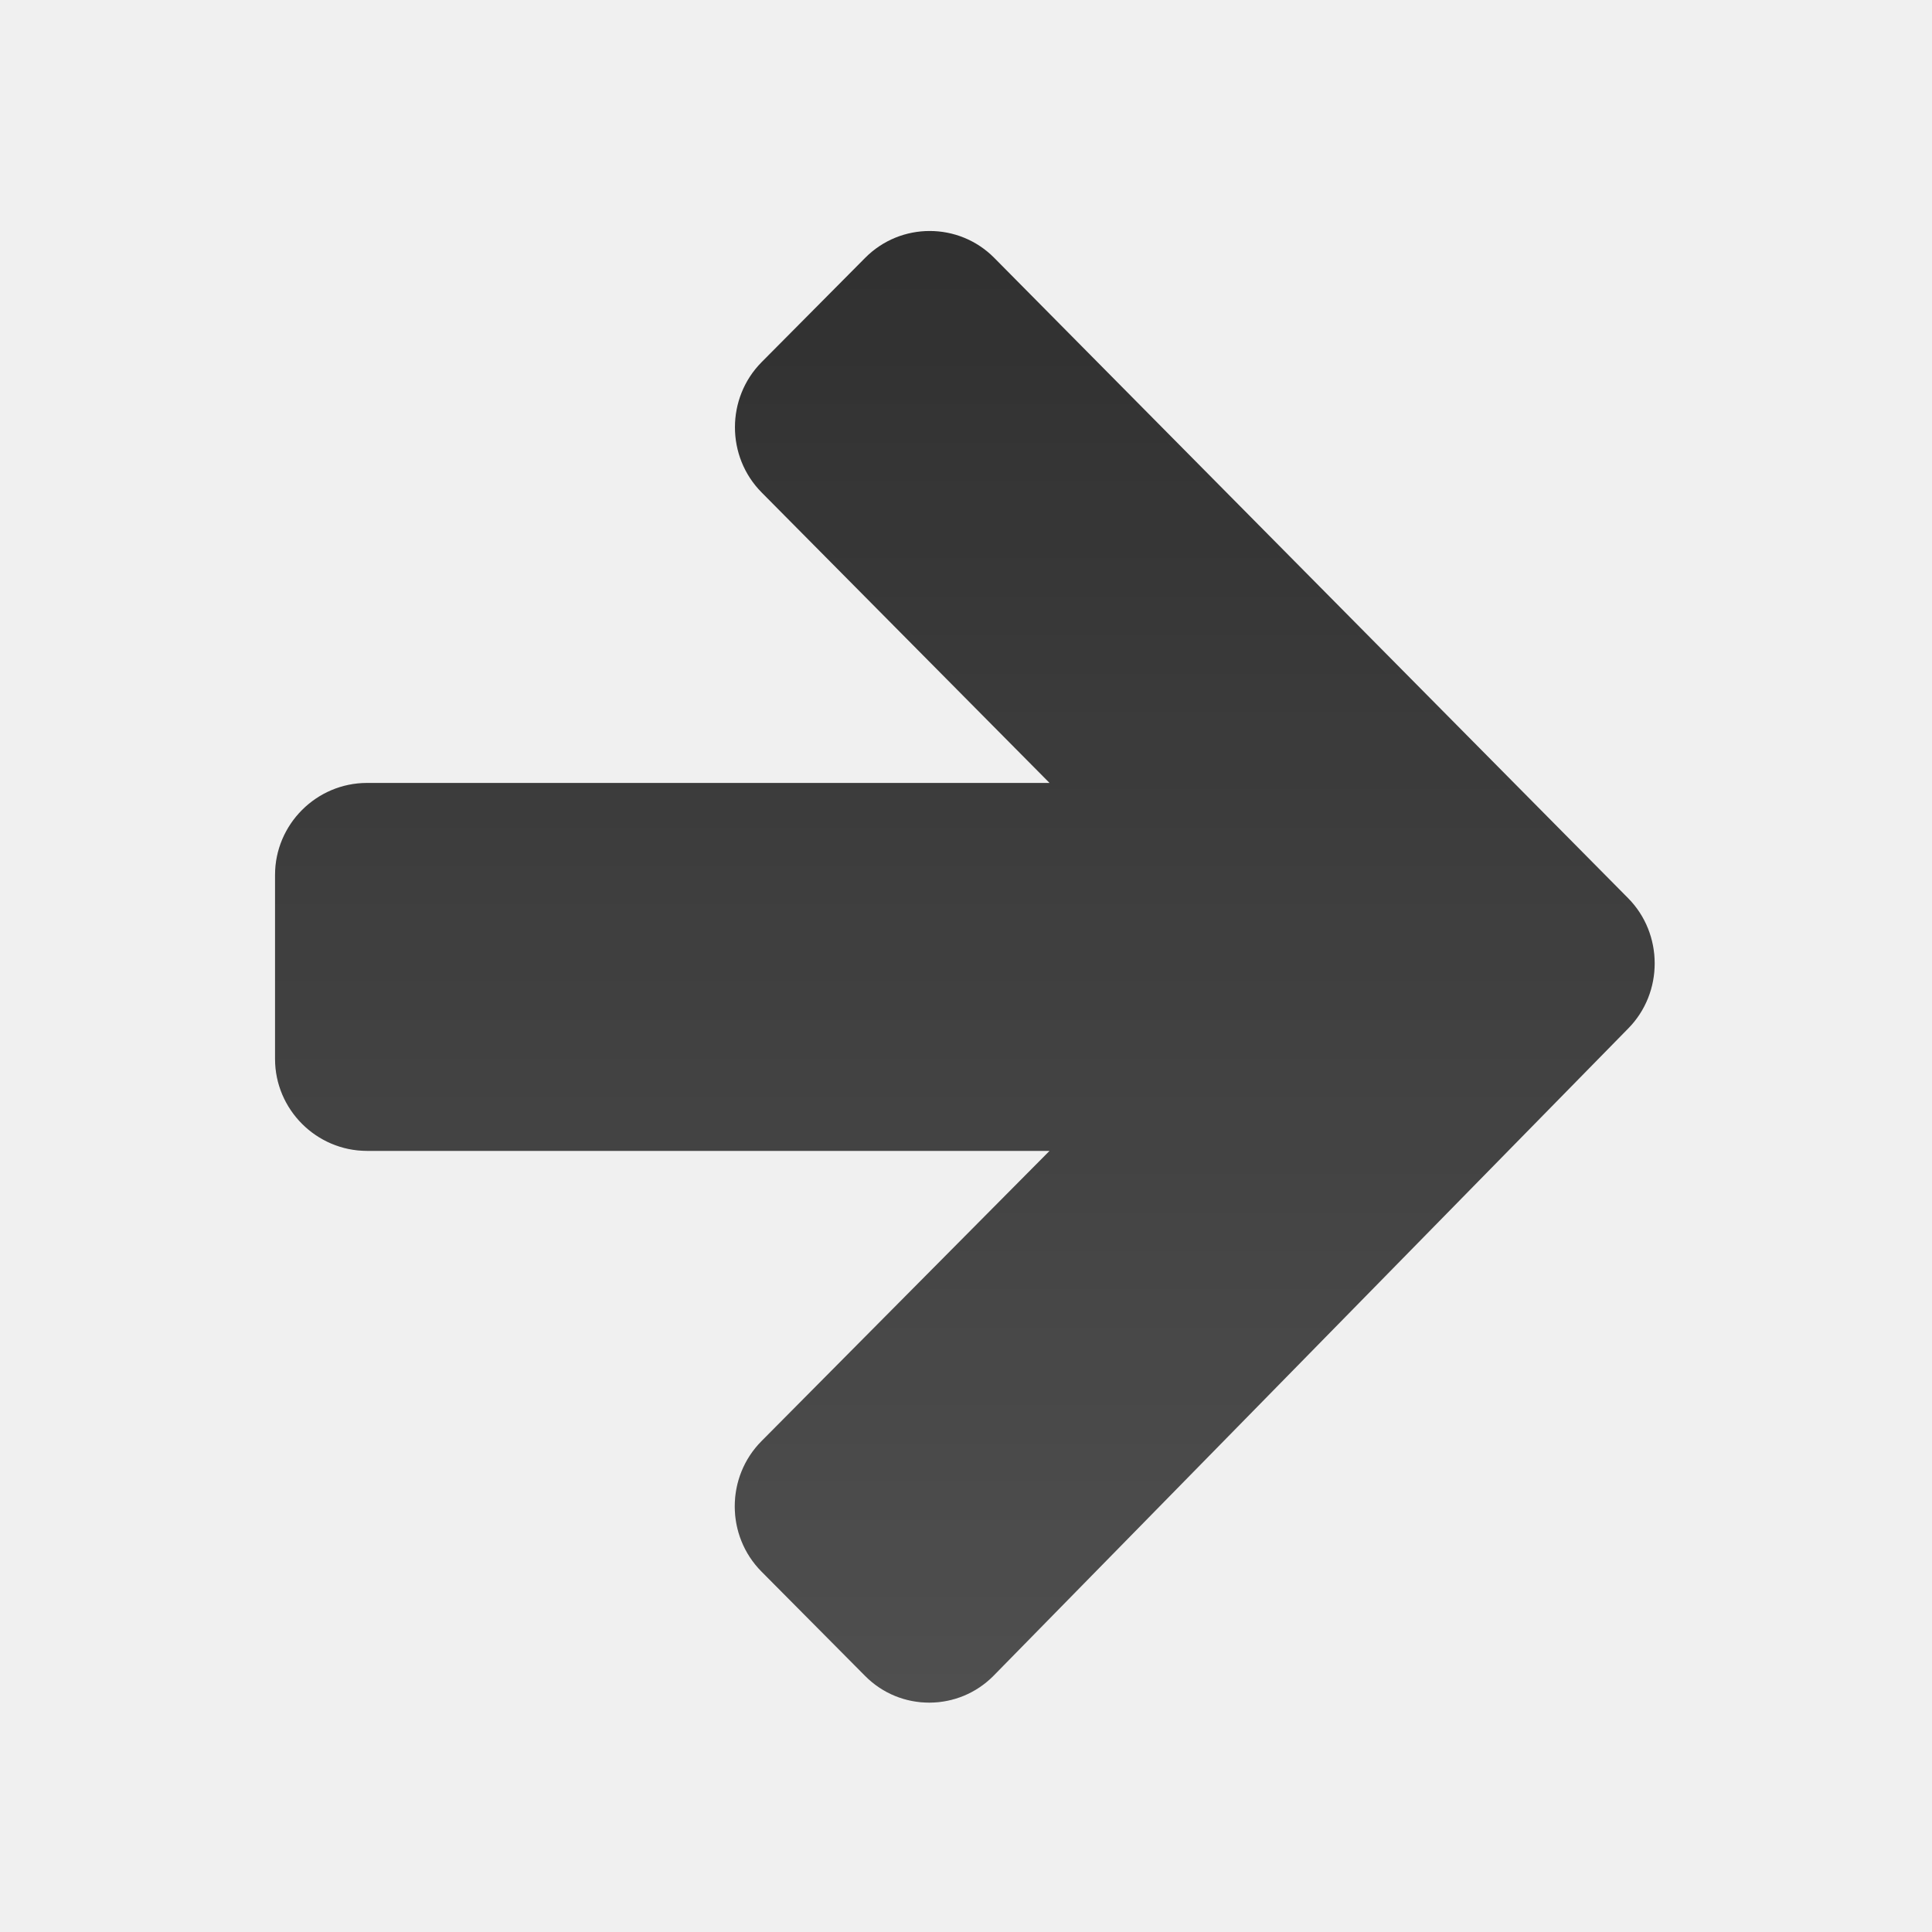
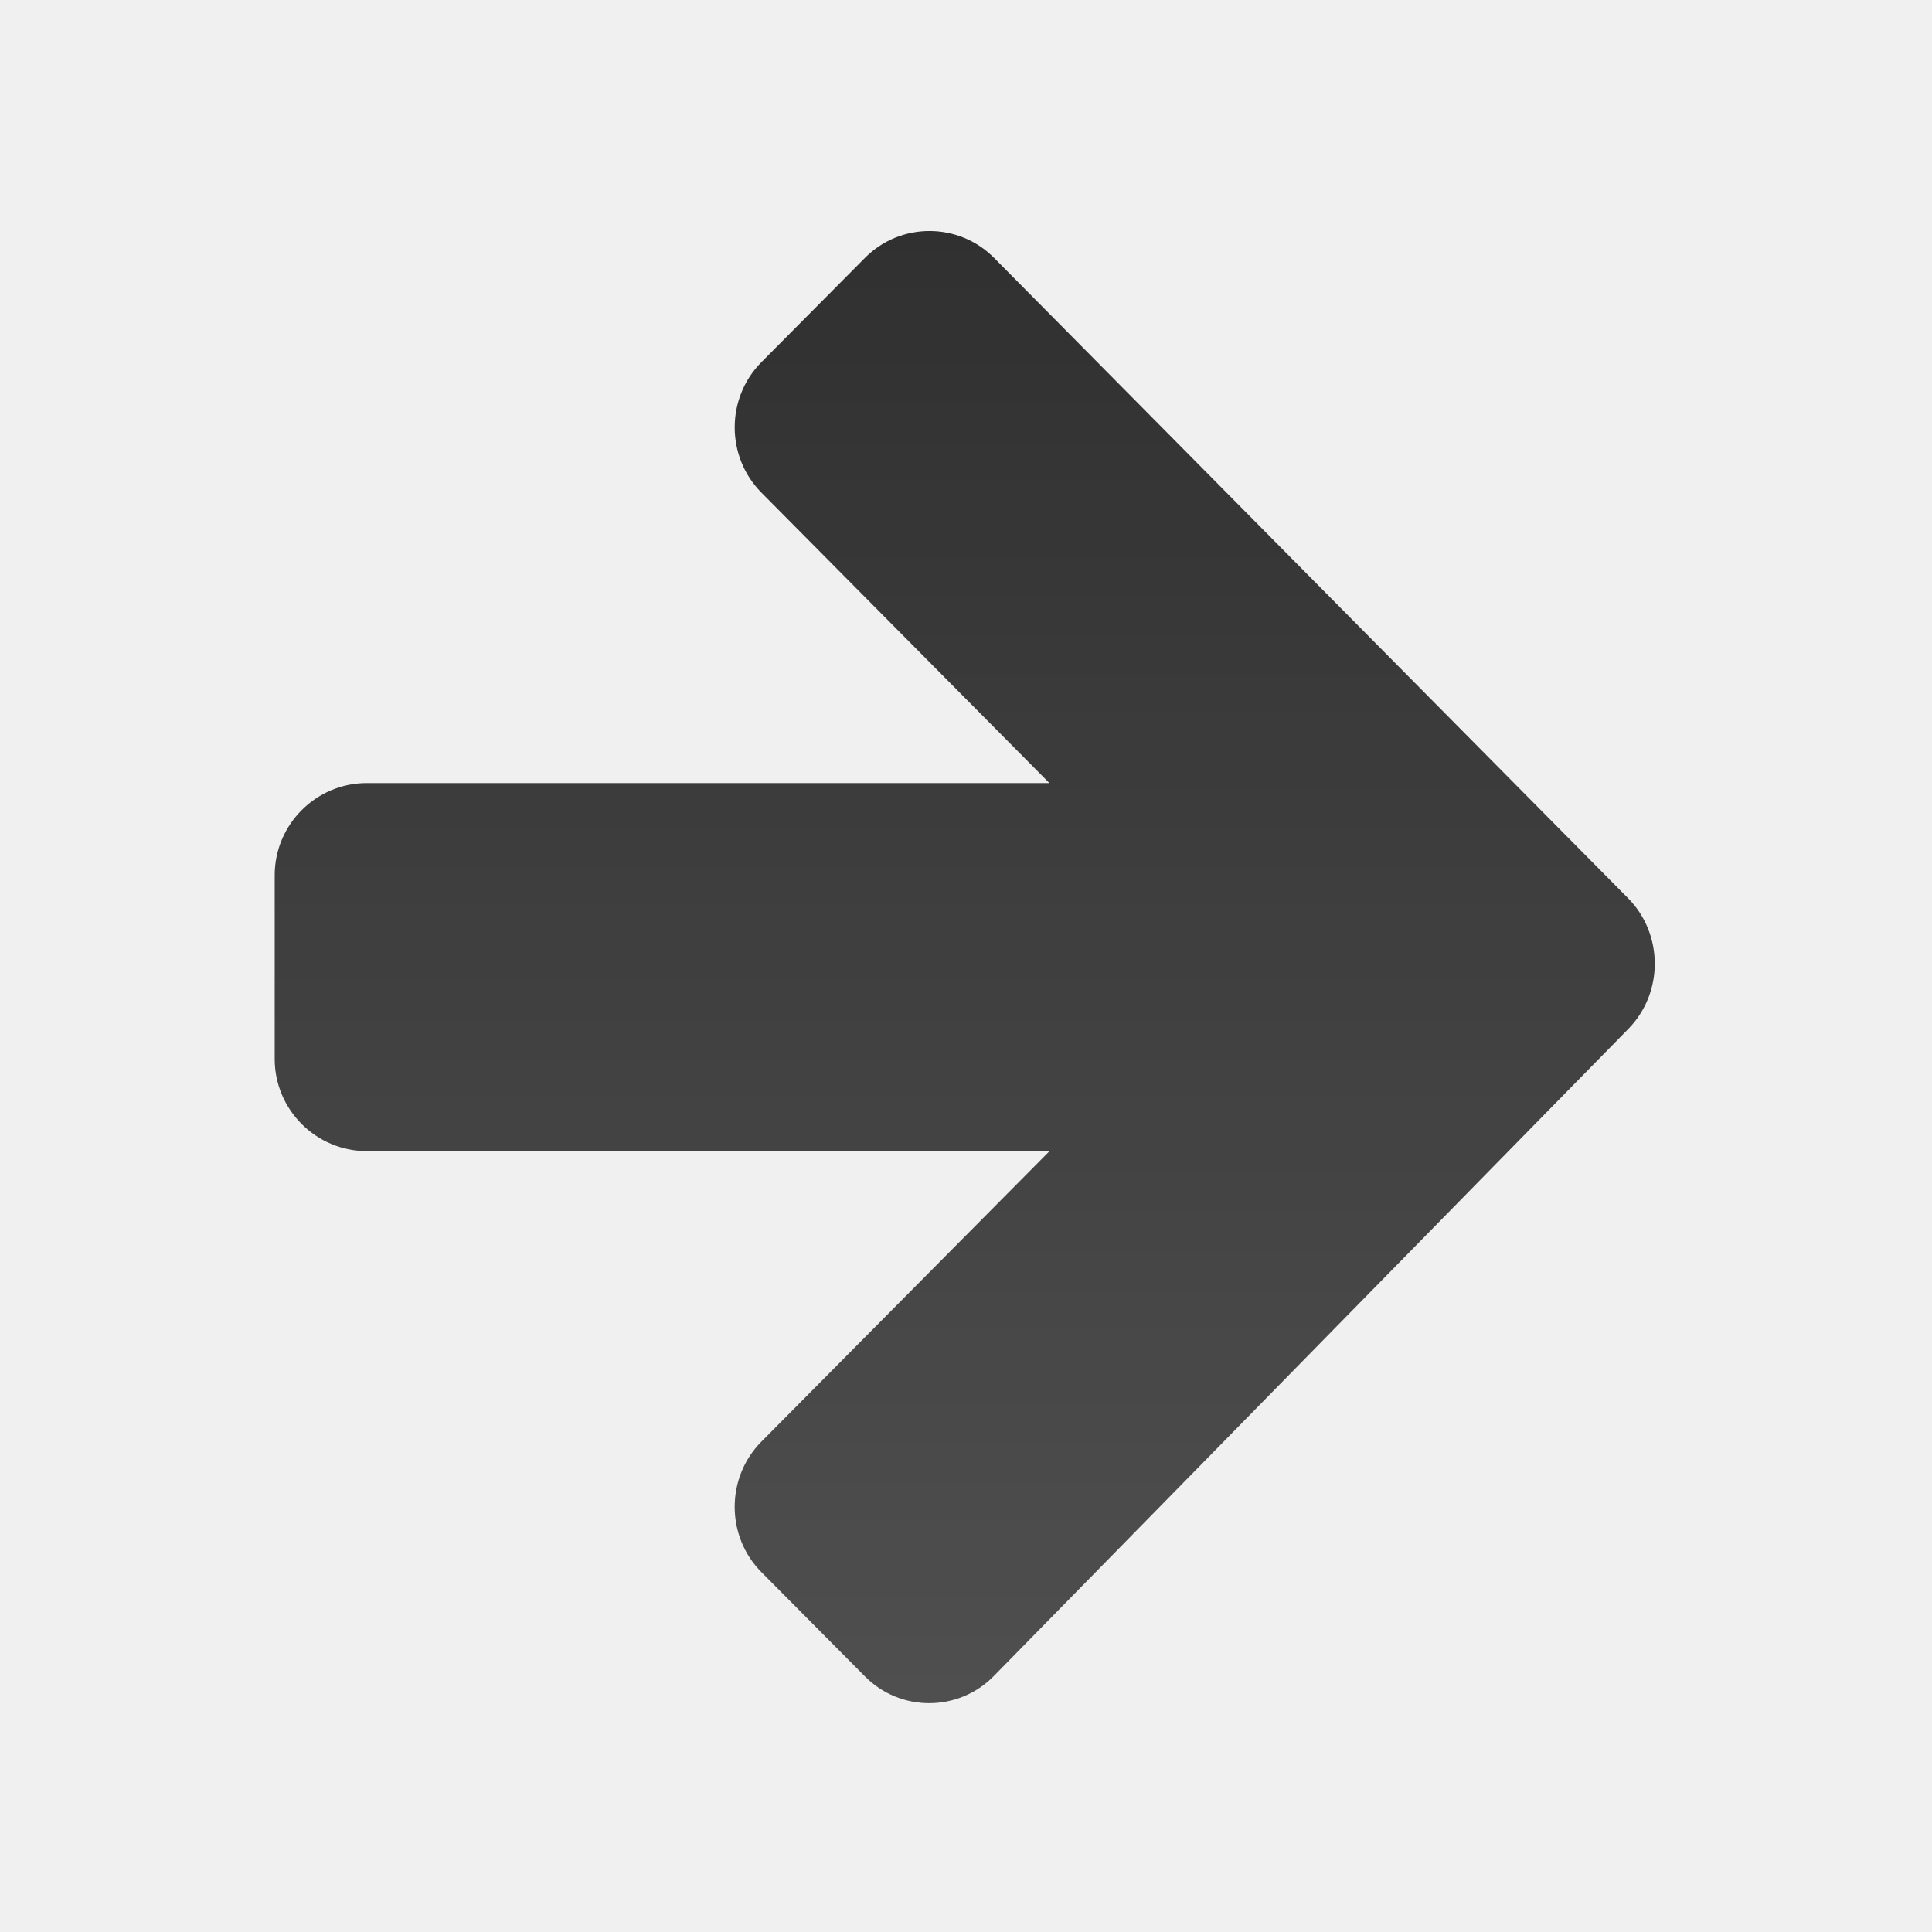
- <svg xmlns="http://www.w3.org/2000/svg" xmlns:xlink="http://www.w3.org/1999/xlink" width="36" height="36" viewBox="0 0 36 36">
-   <defs>
-     <linearGradient id="b" x1="1.033" y1=".968" x2="1.033" y2="16.46" gradientTransform="scale(.968 1.033)" gradientUnits="userSpaceOnUse">
-       <stop offset="0" stop-color="#fff" stop-opacity="0" />
-       <stop offset="1" stop-color="#fff" stop-opacity=".15" />
+ <svg xmlns="http://www.w3.org/2000/svg" xmlns:xlink="http://www.w3.org/1999/xlink" version="1.1" id="toolbarButton-back" x="0px" y="0px" width="36" height="36" viewBox="0 0 36 36" xml:space="preserve">
+   <defs id="defs3">
+     <linearGradient id="gradientOverlay" x1="1.033" y1="0.968" x2="1.033" y2="16.46" gradientTransform="scale(0.9682224,1.032821)" gradientUnits="userSpaceOnUse">
+       <stop id="transparentStop" style="stop-color:#ffffff;stop-opacity:0" offset="0" />
+       <stop id="translucentStop" style="stop-color:#ffffff;stop-opacity:0.15" offset="1" />
    </linearGradient>
-     <filter id="d" color-interpolation-filters="sRGB">
-       <feGaussianBlur stdDeviation=".3" in="SourceGraphic" />
+     <filter id="blur" color-interpolation-filters="sRGB">
+       <feGaussianBlur stdDeviation=".3" in="SourceGraphic" id="feGaussianBlur9" />
    </filter>
-     <path id="a" d="M15 7H7.58l3.13-3.158c.387-.39.387-1.027 0-1.417L9.585 1.292c-.386-.39-1.018-.39-1.404 0l-6.89 6.96C.906 8.64.904 9.28 1.29 9.67l6.896 7.033c.384.392 1.015.394 1.4.004l1.126-1.134c.387-.39.387-1.027 0-1.417L7.58 11H15c.55 0 1-.45 1-1V8c0-.55-.45-1-1-1z" />
-     <clipPath id="c">
-       <use xlink:href="#a" width="18" height="18" fill="#fff" />
+     <path id="glyphShape" d="M 15,7 H 7.58 L 10.711,3.842 C 11.097,3.452 11.097,2.815 10.71,2.425 L 9.585,1.292 C 9.199,0.902 8.567,0.903 8.181,1.292 L 1.291,8.251 C 0.905,8.641 0.903,9.28 1.288,9.672 l 6.896,7.033 c 0.384,0.392 1.015,0.394 1.401,0.004 l 1.125,-1.133 c 0.387,-0.39 0.387,-1.027 10e-4,-1.417 L 7.578,11 H 15 c 0.55,0 1,-0.45 1,-1 V 8 C 16,7.45 15.55,7 15,7 z" />
+     <clipPath id="mask" maskUnits="objectBoundingBox" maskContentUnits="objectBoundingBox">
+       <use xlink:href="#glyphShape" style="fill:#ffffff" id="use13" x="0" y="0" width="18" height="18" />
    </clipPath>
  </defs>
-   <use xlink:href="#a" width="18" height="18" transform="matrix(-1.714 0 0 1.714 32.549 2.591)" fill-opacity=".8" />
-   <use xlink:href="#a" width="18" height="18" transform="matrix(-1.714 0 0 1.714 32.549 2.591)" fill="url(#b)" />
-   <path d="M17.118 32.234c.225 0 .435-.09.593-.25L29.73 20.25c.328-.335 1.105-1.8-.003-2.91L17.915 5.41c-.158-.16-.37-.248-.596-.248-.226 0-.437.088-.595.247l-3.017 2.785c-.33.33-.33.892-.002 1.223l6.014 6.03H5.78c-.472 0-.858.385-.858.858v4.672c0 .47.386.857.857.857h13.515l-6.038 5.71c-.327.328-.327.89 0 1.22l3.273 3.224c.156.157.365.244.588.244z" clip-path="url(#c)" fill="none" stroke-miterlimit="10" stroke-opacity=".7" filter="url(#d)" />
+   <use xlink:href="#glyphShape" style="fill-opacity:0.8" id="use15" x="0" y="0" width="18" height="18" transform="matrix(-1.714375,0,0,1.714375,32.54901,2.590879)" />
+   <use xlink:href="#glyphShape" style="fill:url(#gradientOverlay)" id="use17" x="0" y="0" width="18" height="18" transform="matrix(-1.714375,0,0,1.714375,32.54901,2.590879)" />
+   <path id="innerShadow" d="m 9.001,17.291 c -0.131,0 -0.254,-0.052 -0.346,-0.146 L 1.644,10.3 C 1.453,10.105 1,9.25 1.646,8.604 L 8.536,1.645 C 8.628,1.551 8.752,1.5 8.884,1.5 9.015,1.5 9.138,1.551 9.23,1.644 l 1.76,1.625 c 0.192,0.193 0.192,0.52 10e-4,0.713 L 7.483,7.5 h 8.132 c 0.275,0 0.5,0.224 0.5,0.5 v 2.725 c 0,0.275 -0.225,0.5 -0.5,0.5 H 7.731 l 3.522,3.33 c 0.191,0.192 0.191,0.52 0,0.712 L 9.344,17.148 C 9.253,17.24 9.131,17.291 9.001,17.291 z" style="fill:none;stroke-miterlimit:10;stroke-opacity:0.7;filter:url(#blur)" clip-path="url(#mask)" transform="matrix(-1.714375,0,0,1.714375,32.54901,2.590879)" />
</svg>
